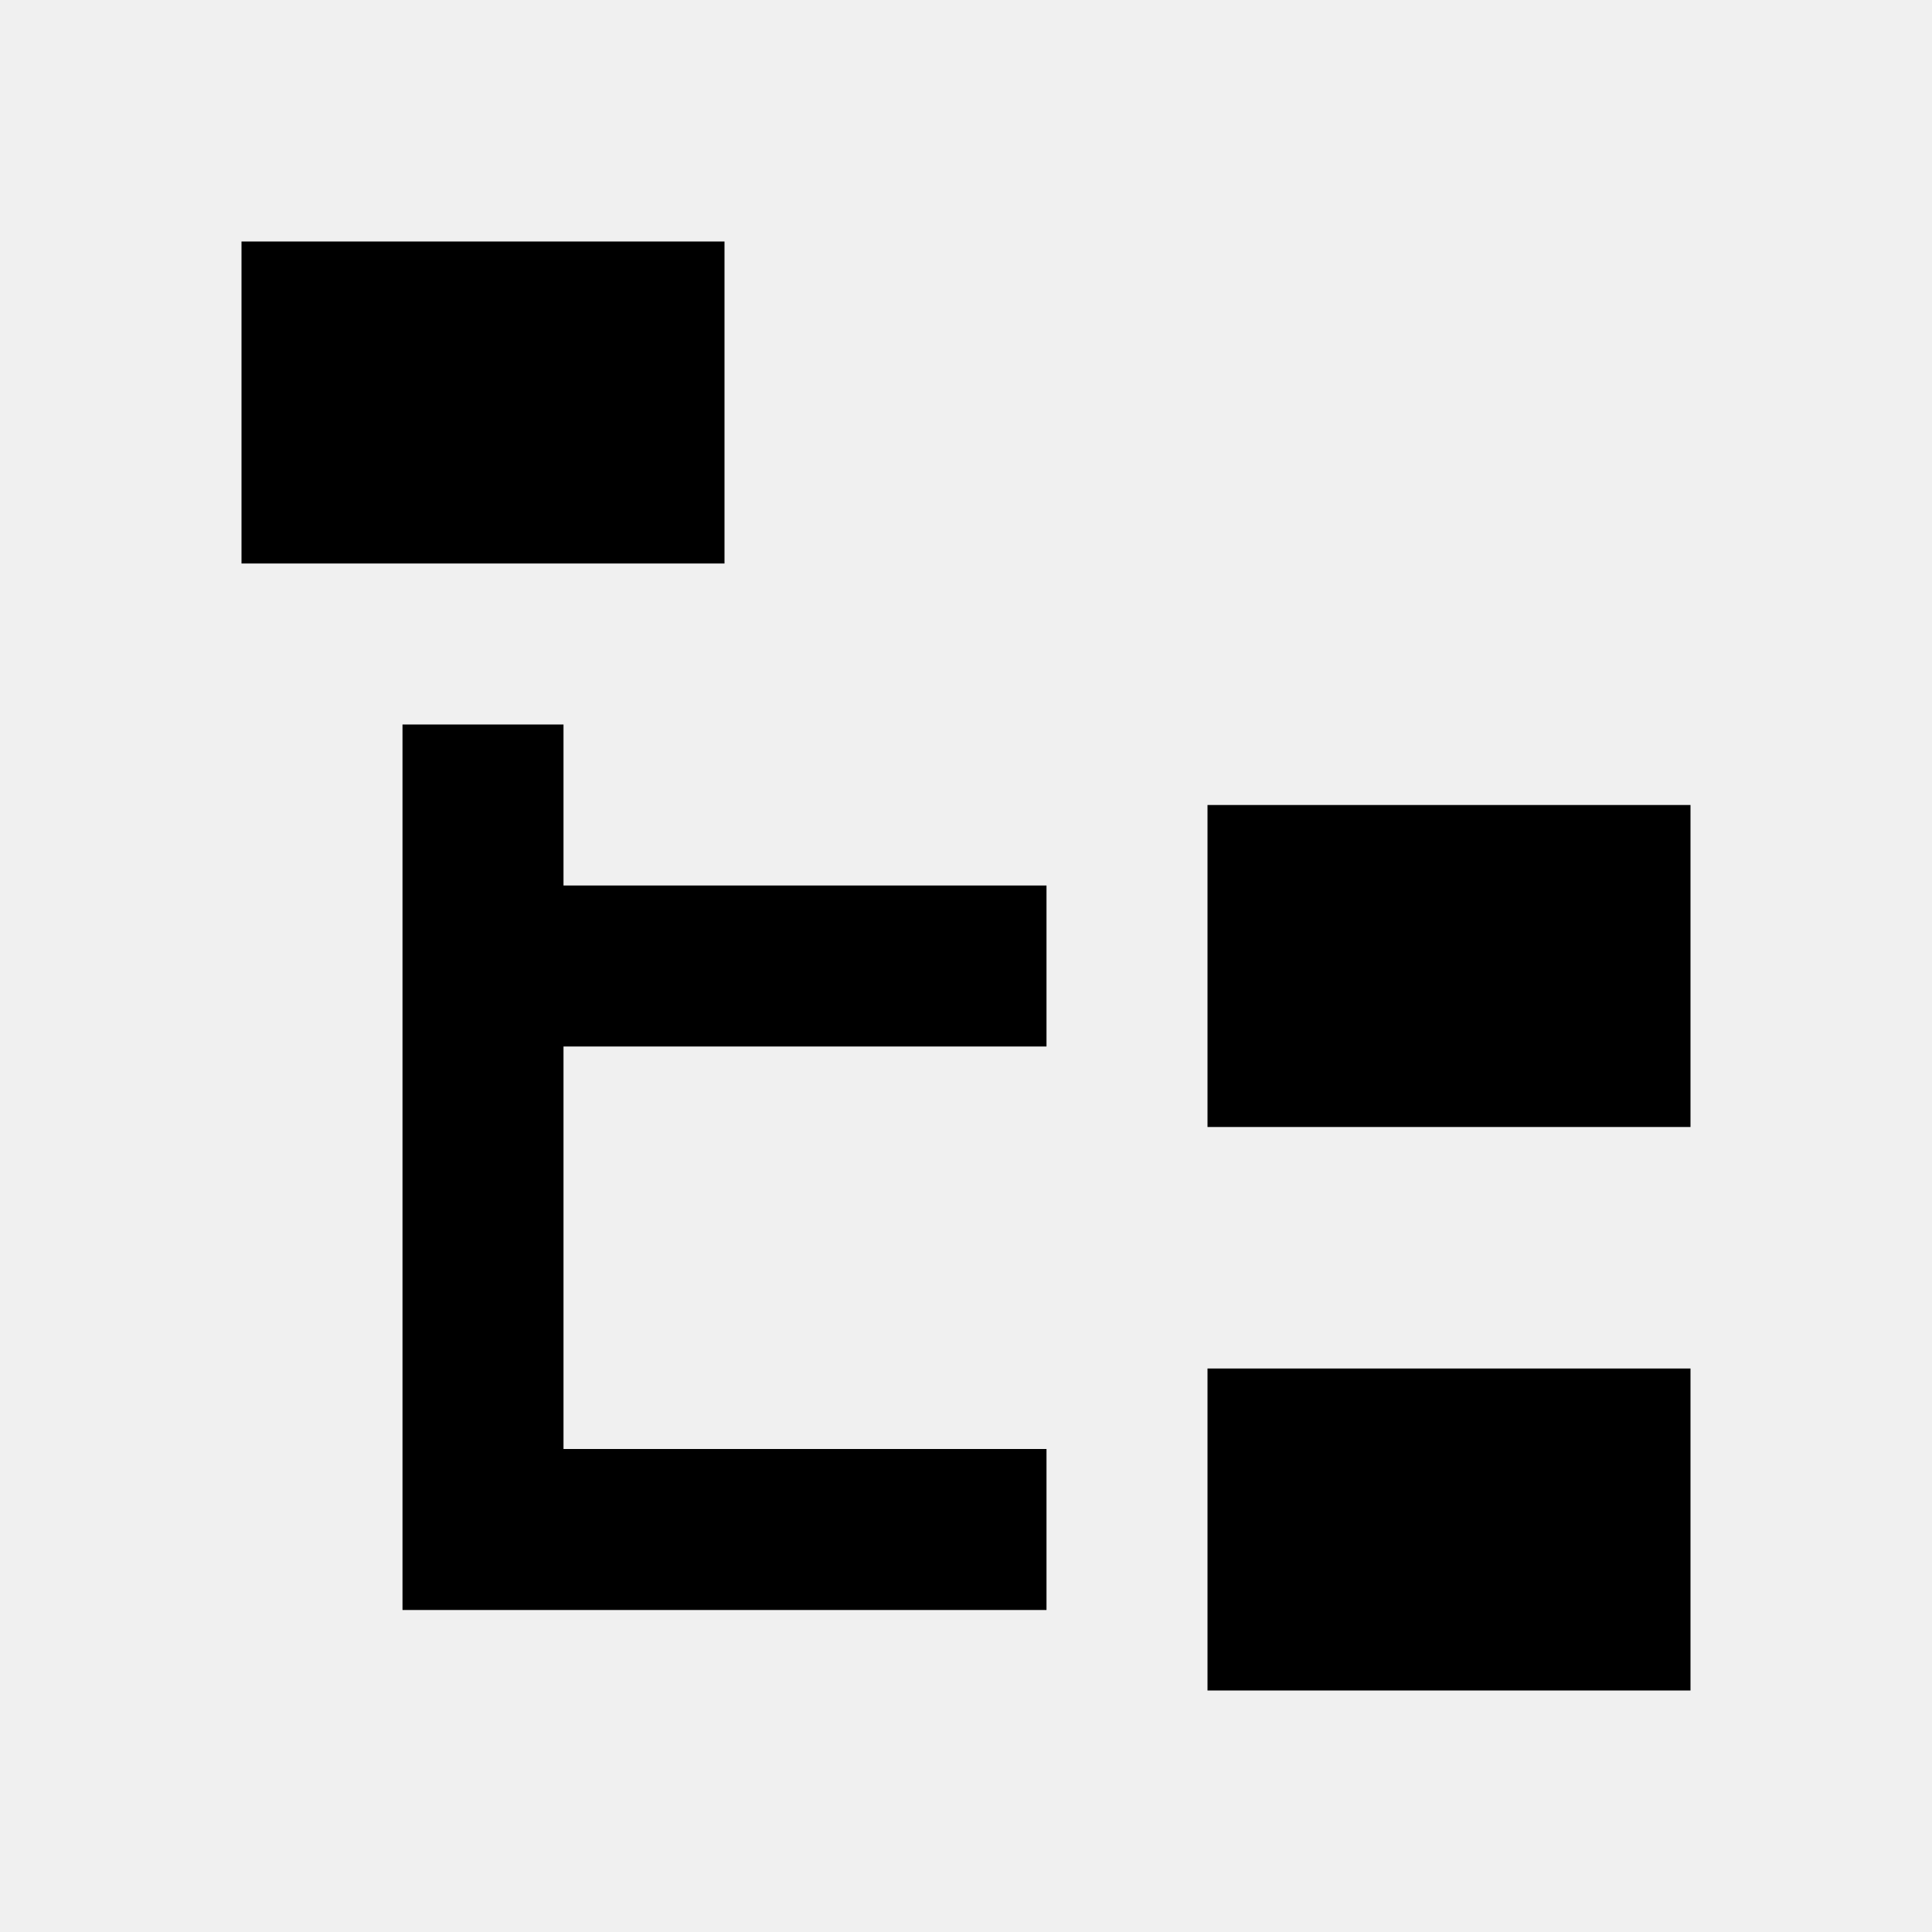
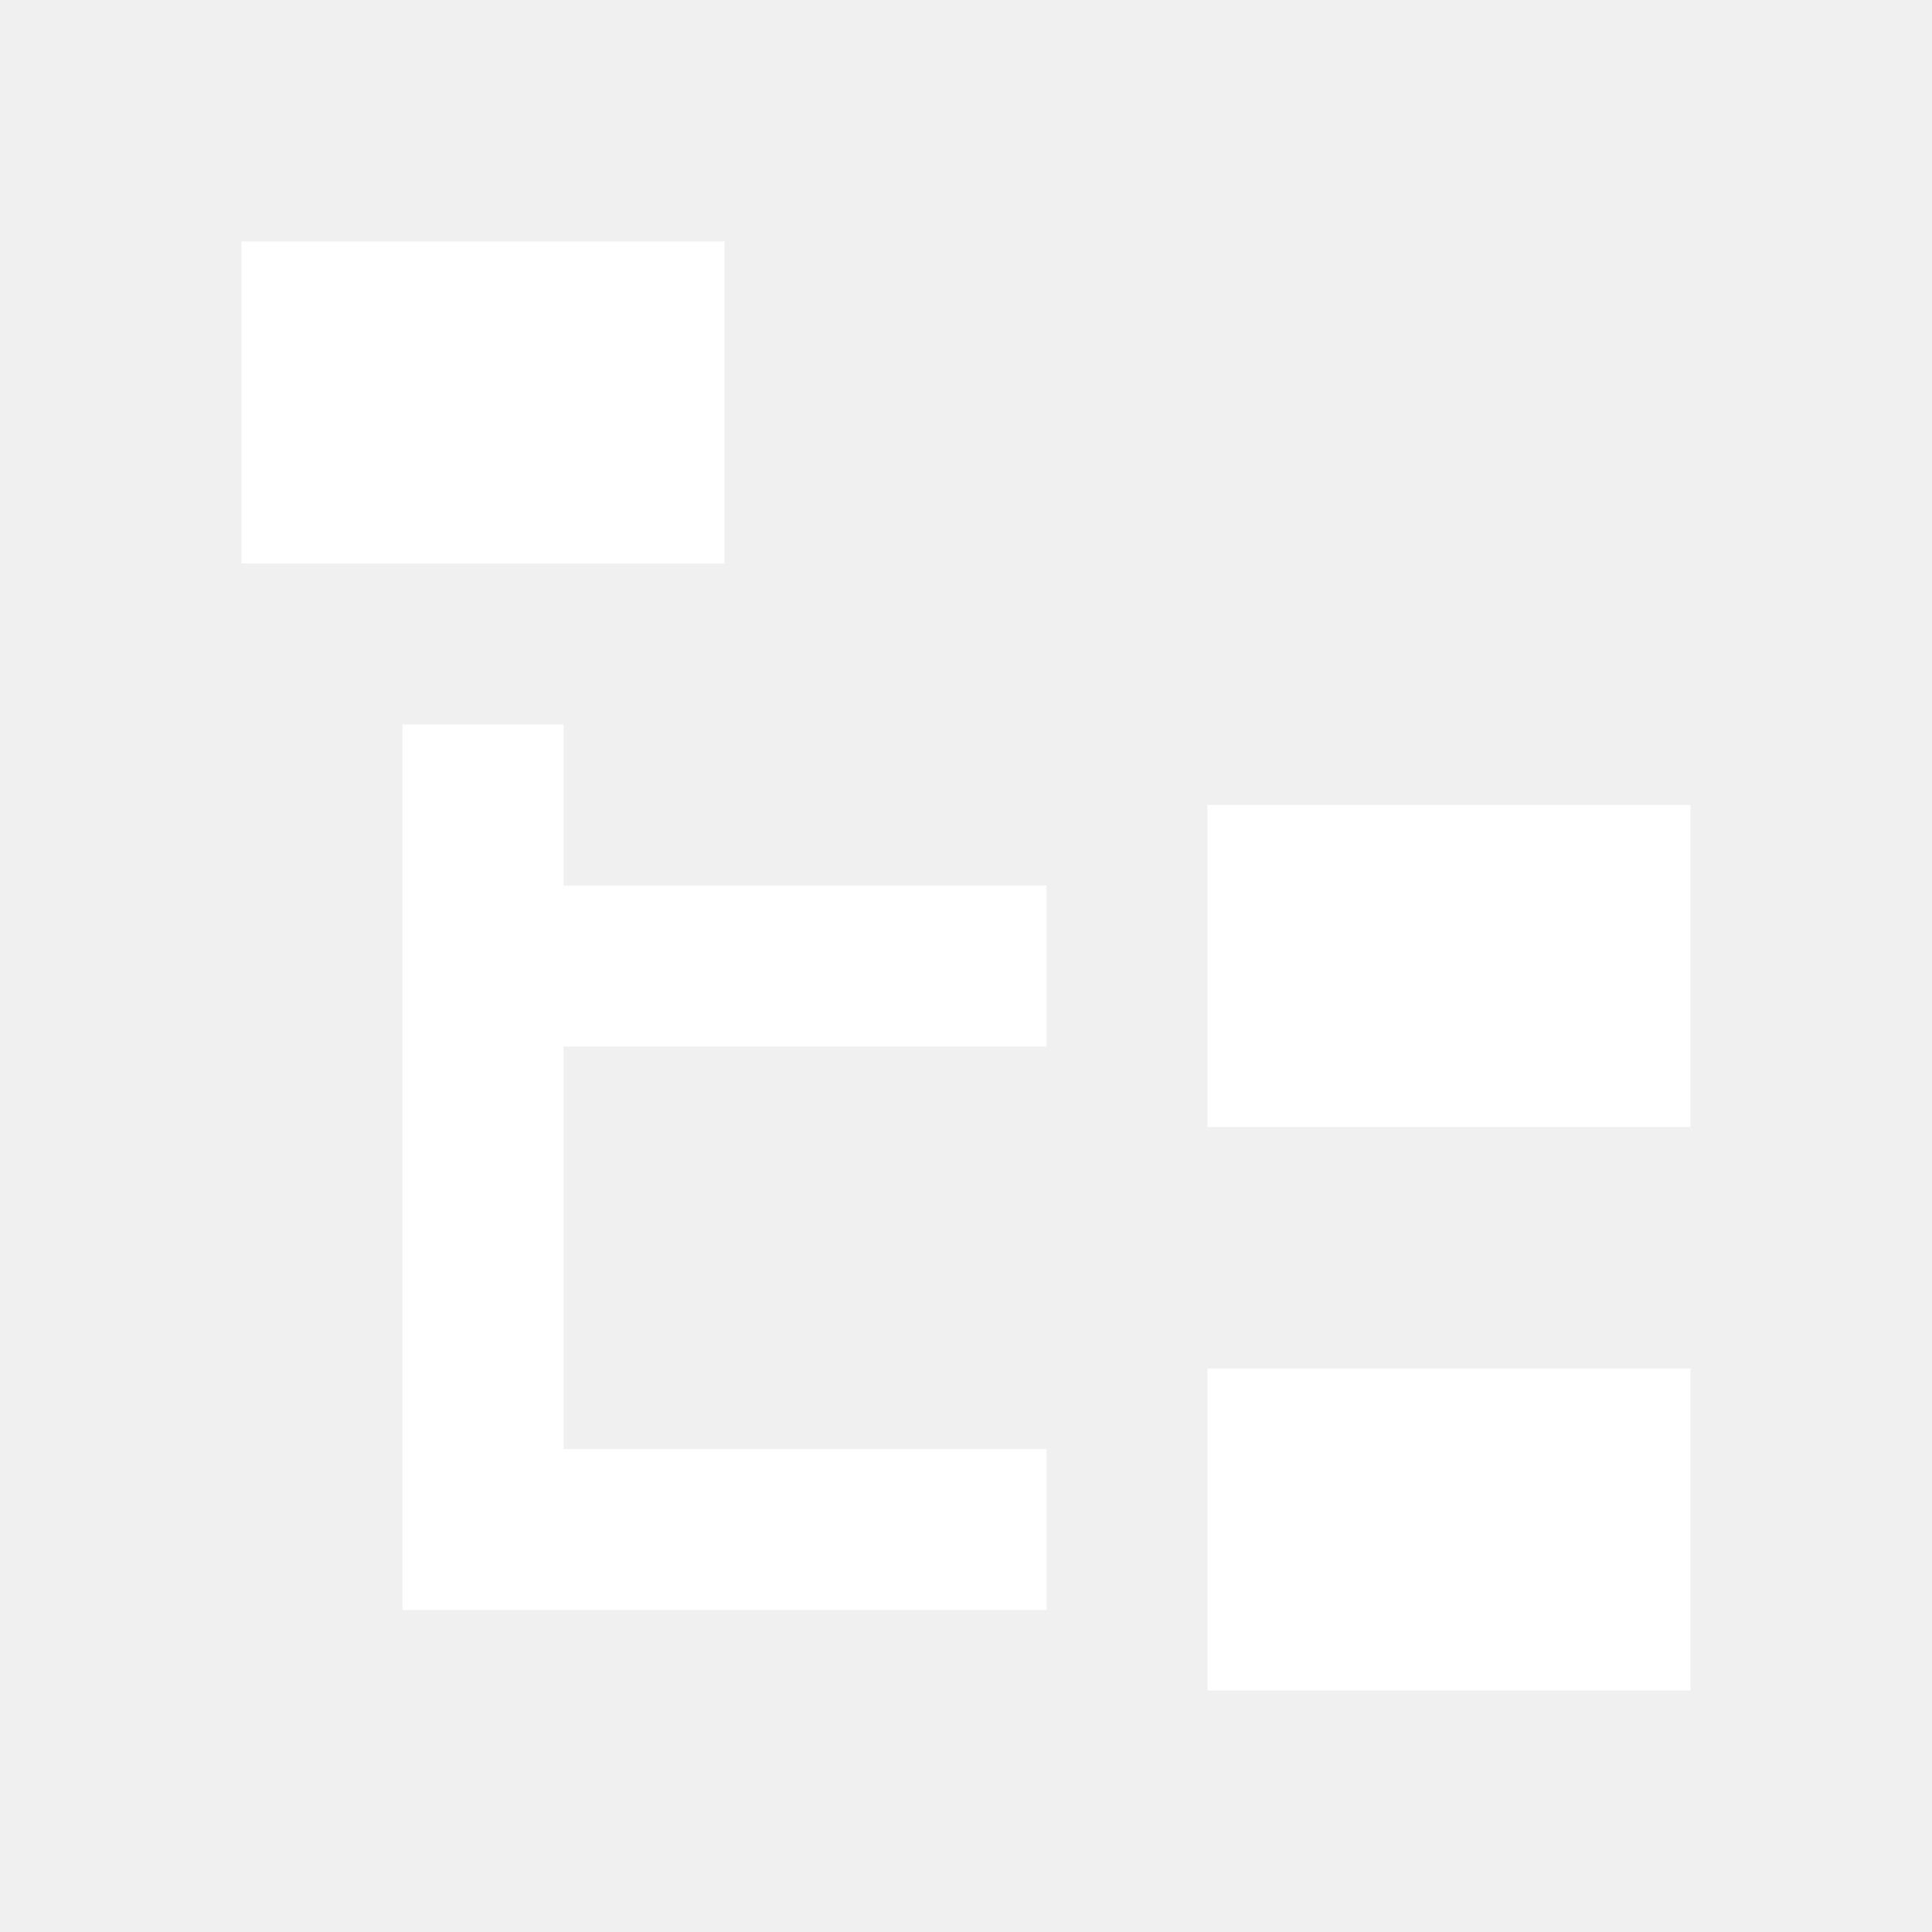
- <svg xmlns="http://www.w3.org/2000/svg" version="1.1" width="24" height="24" viewBox="0 0 24 24">
+ <svg xmlns="http://www.w3.org/2000/svg" fill="#FFFFFF" version="1.1" width="24" height="24" viewBox="0 0 24 24">
  <path d="M3,3H9V7H3V3M15,10H21V14H15V10M15,17H21V21H15V17M13,13H7V18H13V20H7L5,20V9H7V11H13V13Z" />
</svg>
